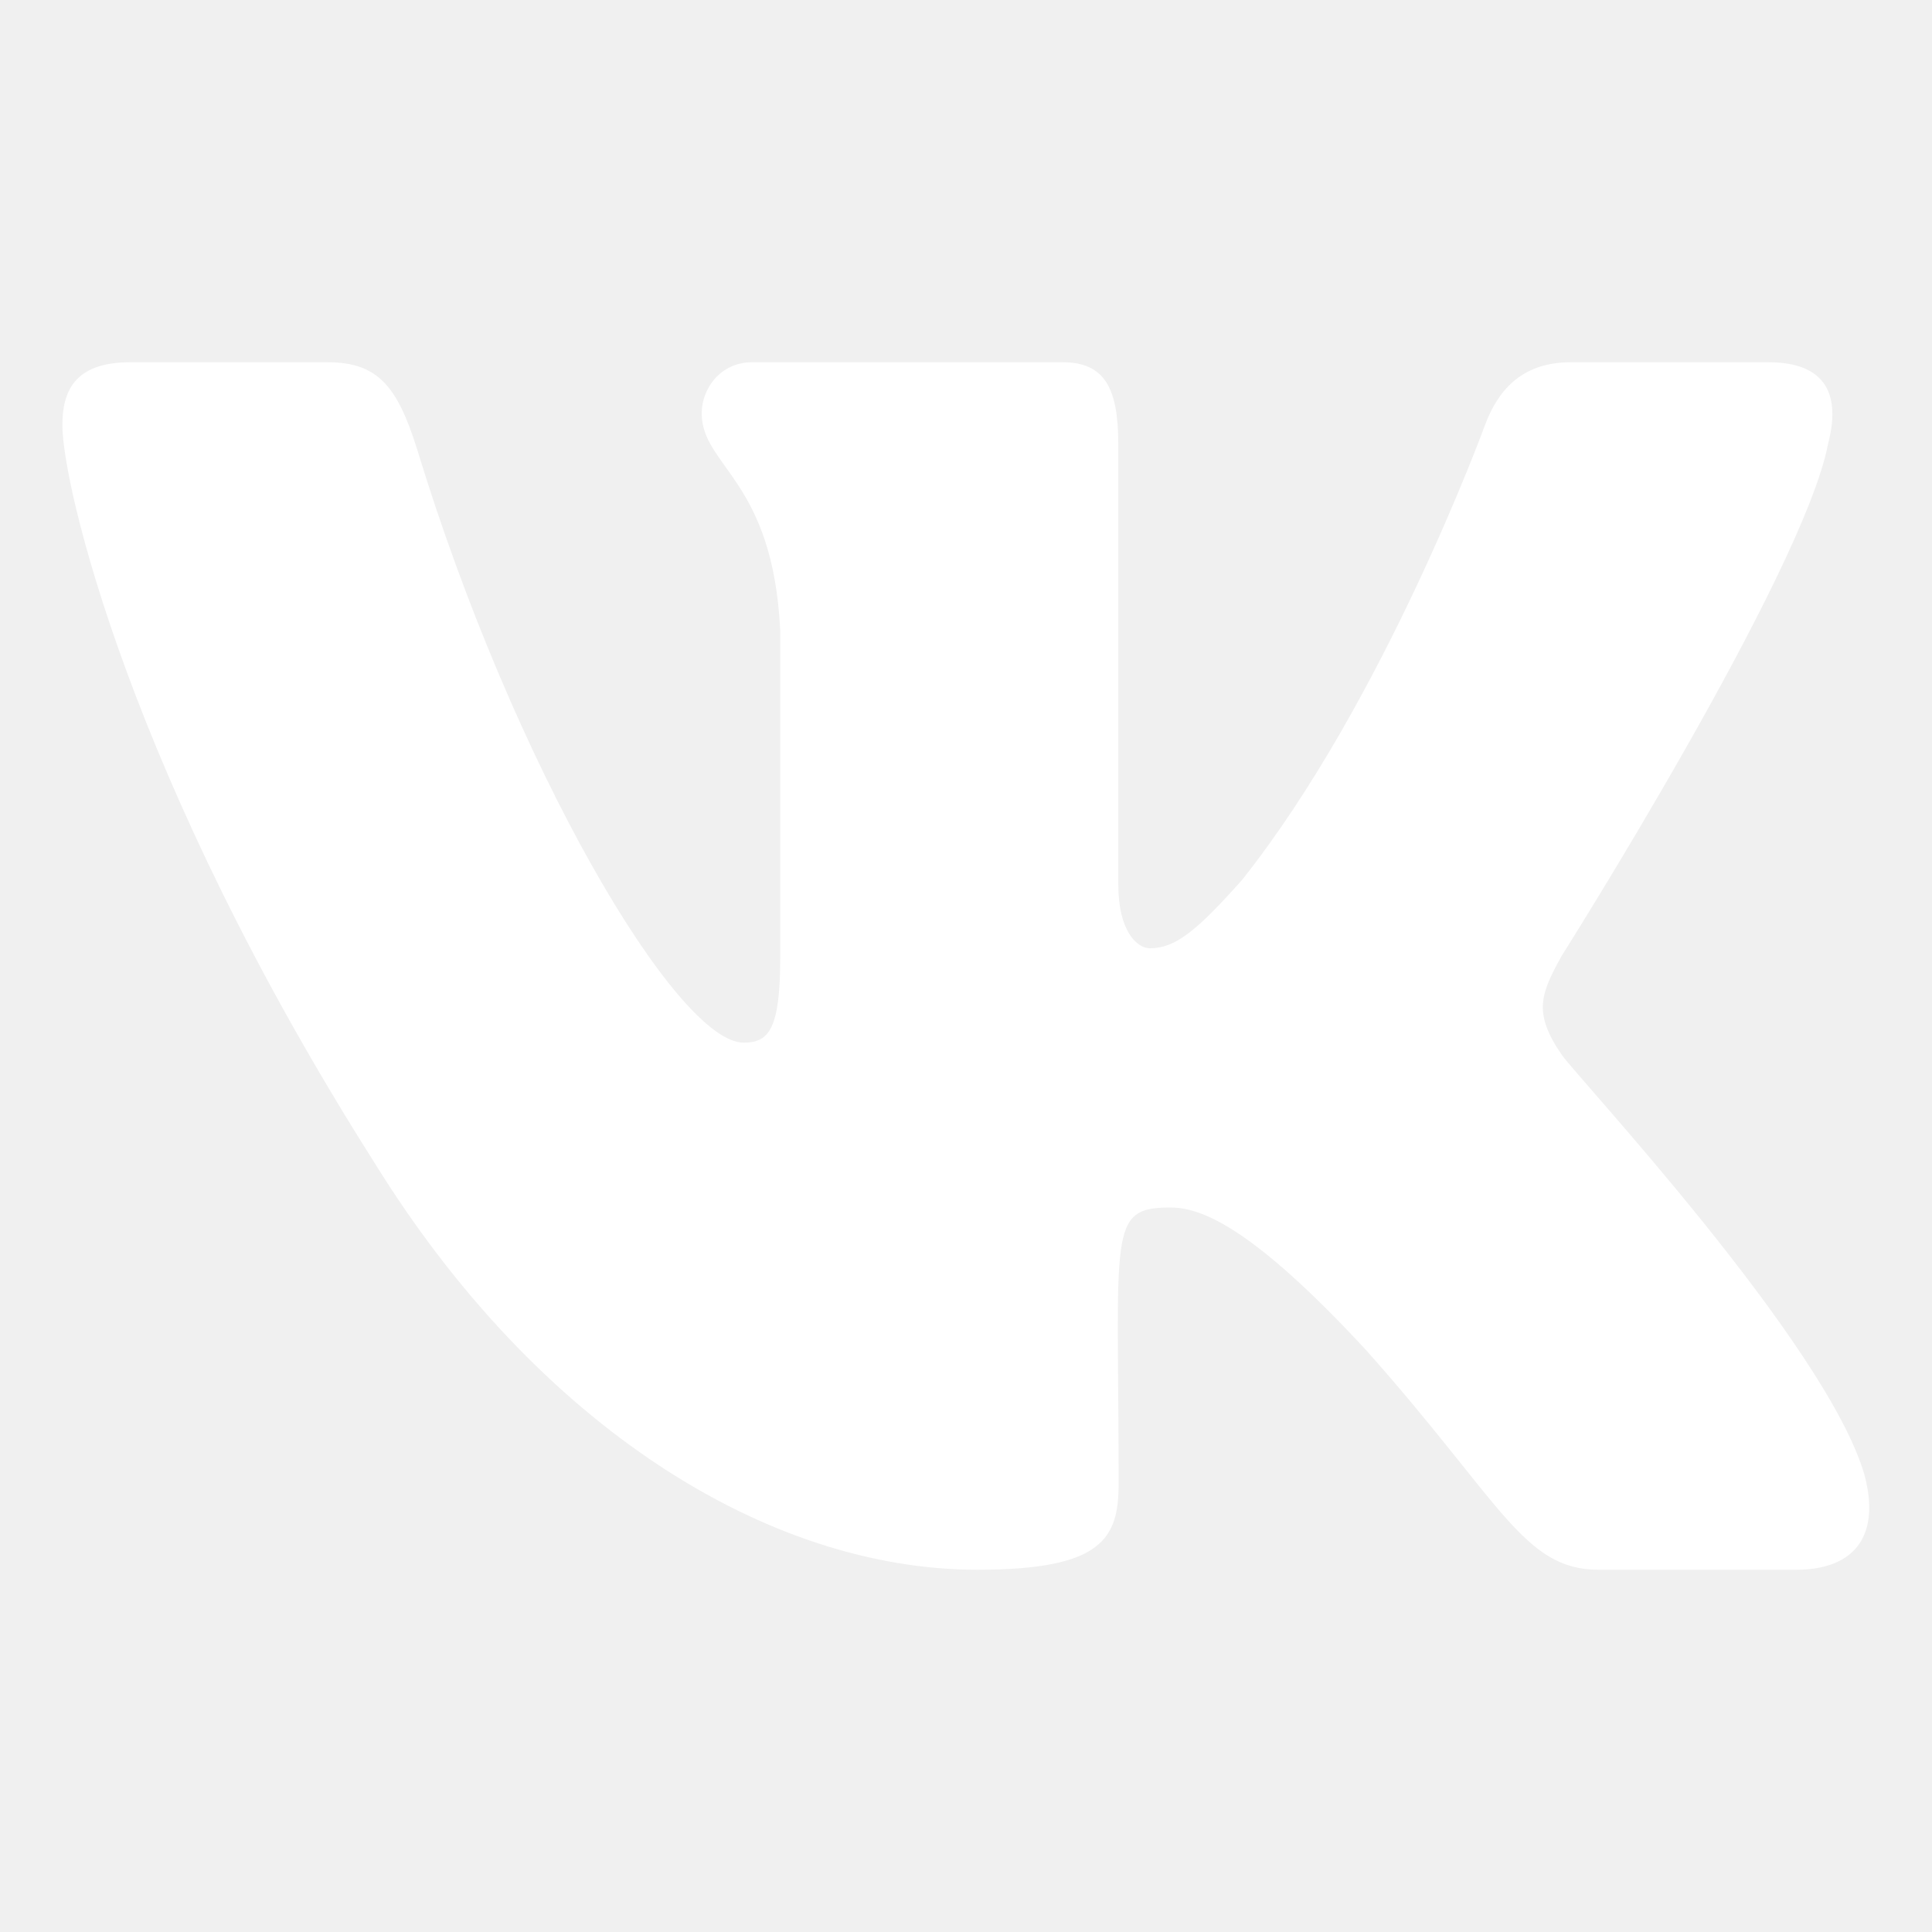
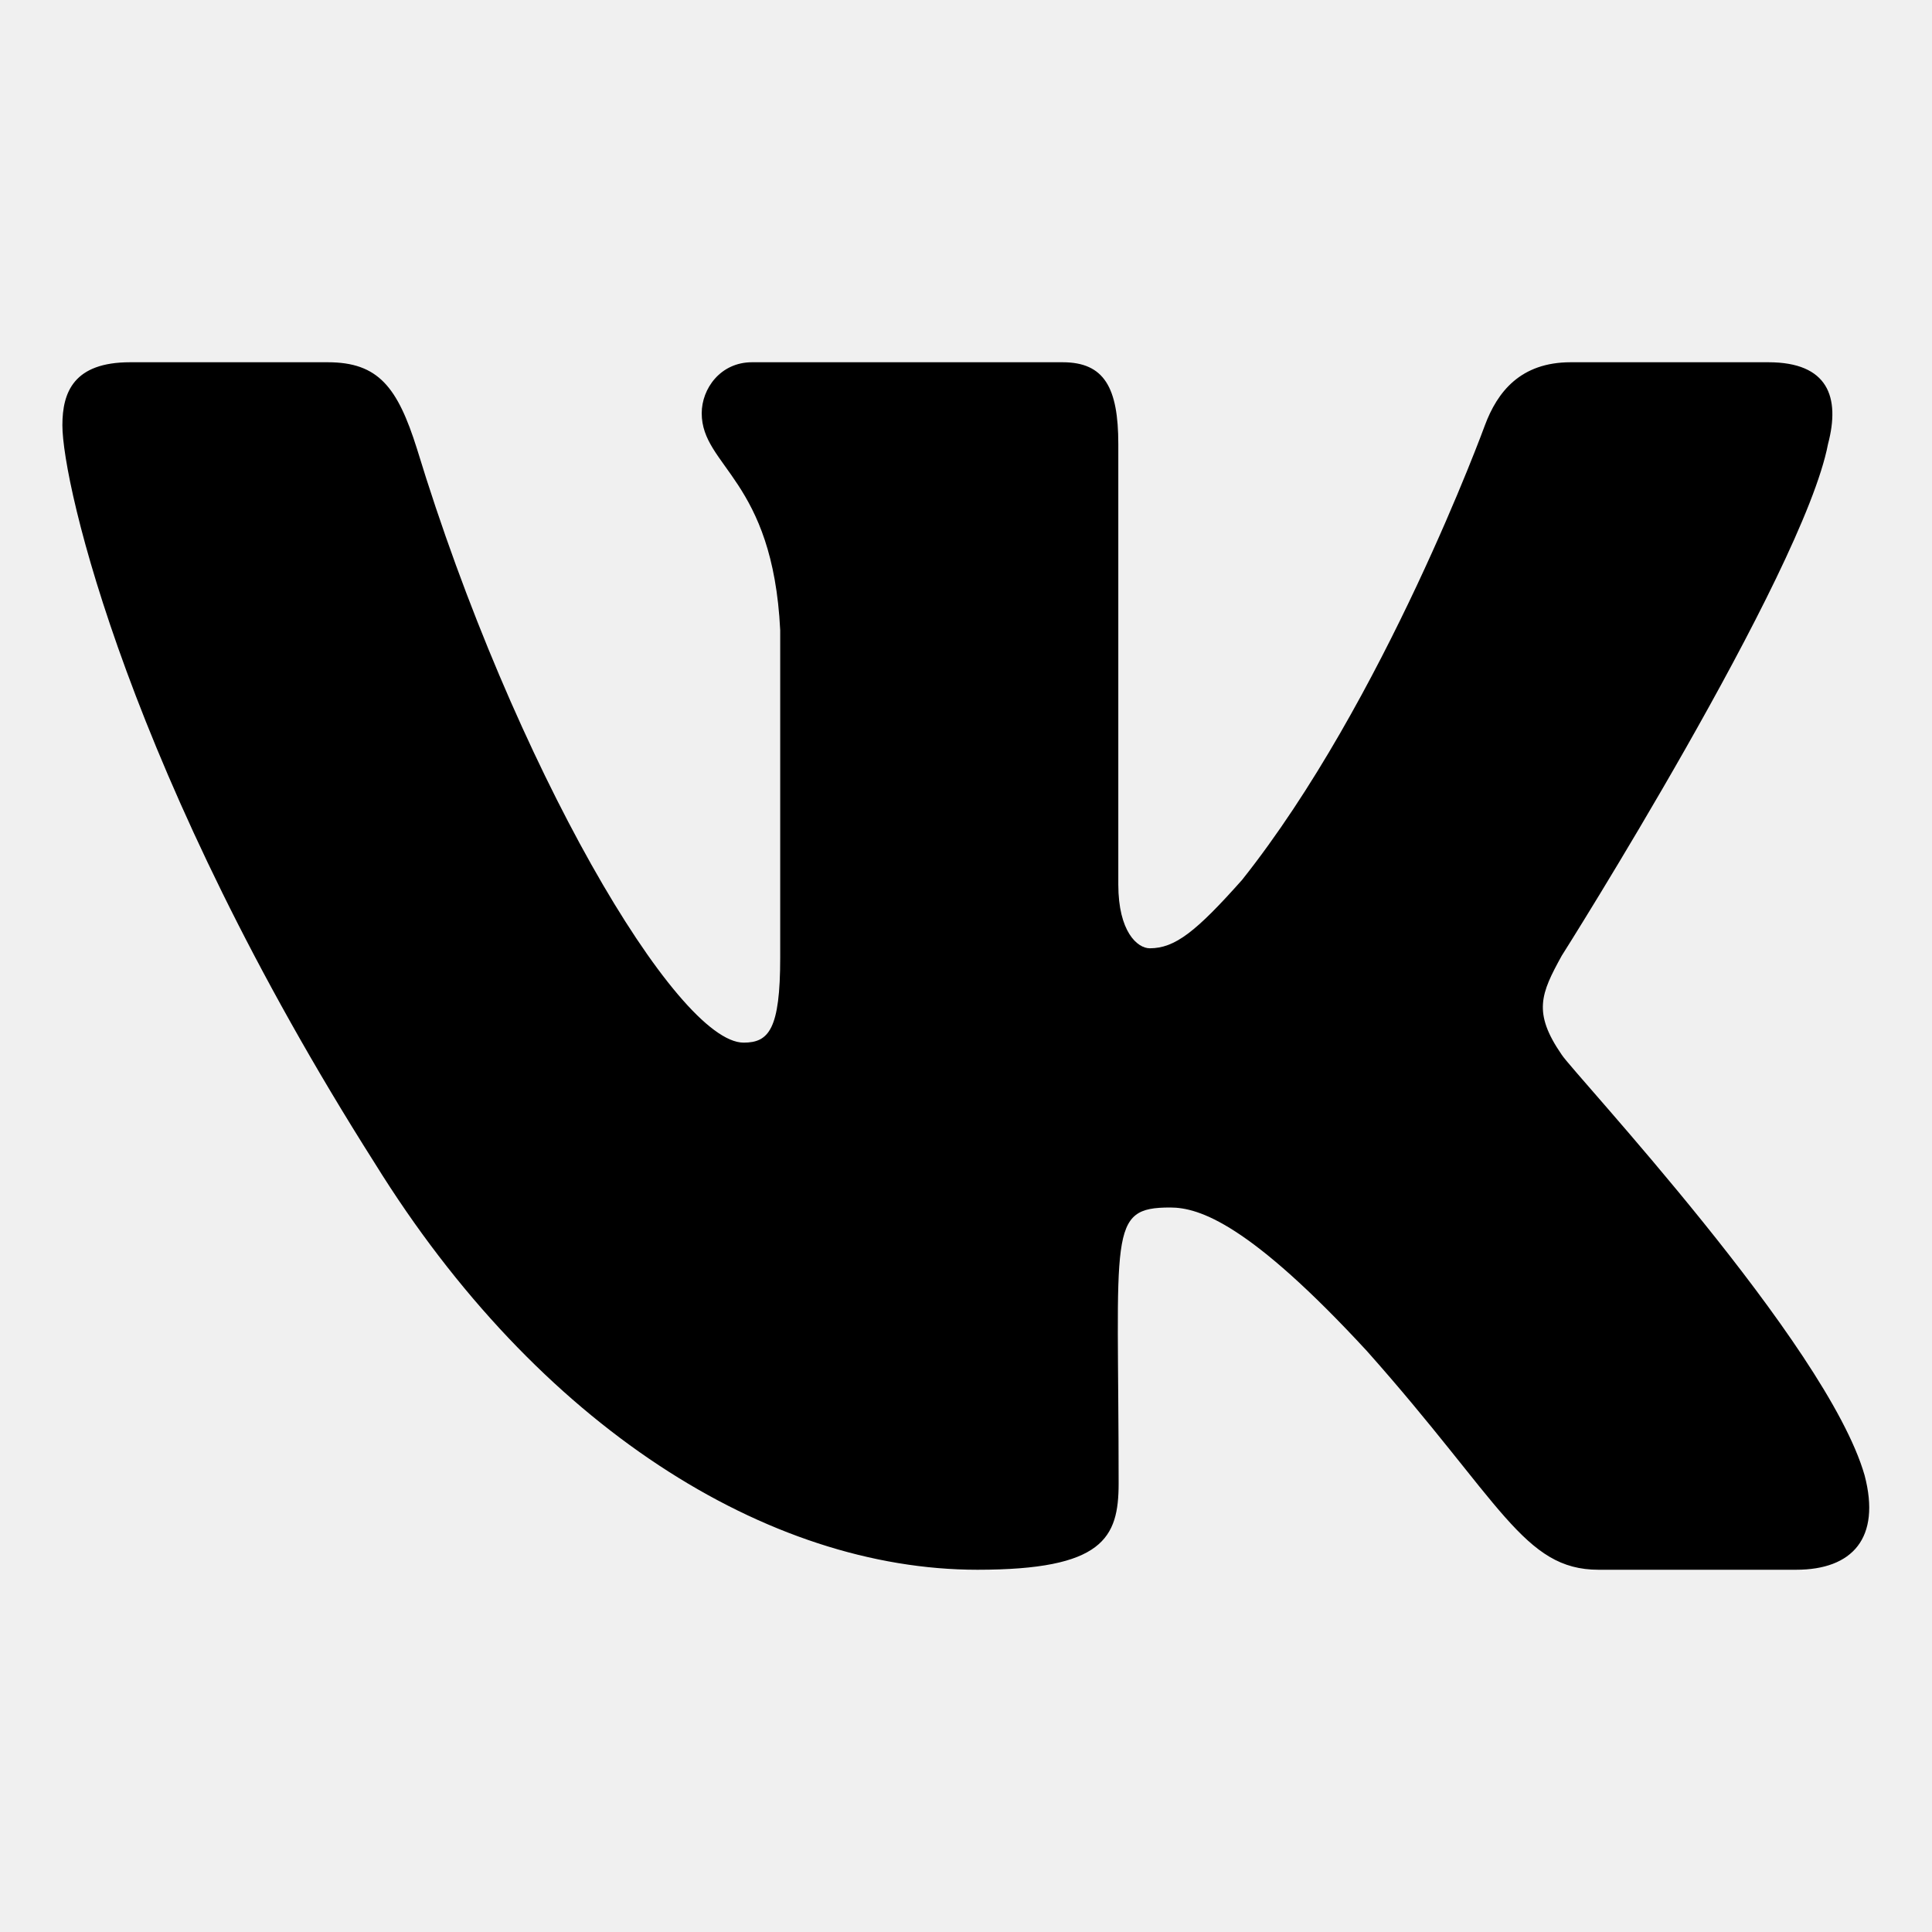
<svg xmlns="http://www.w3.org/2000/svg" width="24" height="24" viewBox="0 0 24 24" fill="none">
-   <path d="M22.708 5.517C22.863 4.931 22.708 4.5 21.967 4.5H19.512C18.887 4.5 18.6 4.87 18.446 5.283C18.446 5.283 17.196 8.709 15.429 10.931C14.858 11.573 14.596 11.78 14.283 11.78C14.129 11.78 13.892 11.573 13.892 10.988V5.517C13.892 4.814 13.717 4.5 13.2 4.5H9.342C8.95 4.5 8.717 4.828 8.717 5.133C8.717 5.798 9.6 5.953 9.692 7.828V11.897C9.692 12.787 9.55 12.952 9.238 12.952C8.404 12.952 6.379 9.511 5.179 5.573C4.938 4.809 4.7 4.5 4.071 4.5H1.617C0.917 4.5 0.775 4.87 0.775 5.283C0.775 6.014 1.608 9.647 4.654 14.447C6.683 17.723 9.542 19.5 12.142 19.5C13.704 19.5 13.896 19.106 13.896 18.427C13.896 15.295 13.754 15 14.537 15C14.9 15 15.525 15.206 16.983 16.786C18.65 18.661 18.925 19.5 19.858 19.5H22.312C23.012 19.5 23.367 19.106 23.163 18.328C22.696 16.692 19.542 13.327 19.4 13.102C19.038 12.577 19.142 12.342 19.4 11.873C19.404 11.869 22.4 7.125 22.708 5.517Z" fill="white" />
+   <path d="M22.708 5.517C22.863 4.931 22.708 4.5 21.967 4.5H19.512C18.887 4.5 18.6 4.87 18.446 5.283C18.446 5.283 17.196 8.709 15.429 10.931C14.858 11.573 14.596 11.78 14.283 11.78C14.129 11.78 13.892 11.573 13.892 10.988V5.517C13.892 4.814 13.717 4.5 13.2 4.5H9.342C8.95 4.5 8.717 4.828 8.717 5.133C8.717 5.798 9.6 5.953 9.692 7.828V11.897C9.692 12.787 9.55 12.952 9.238 12.952C8.404 12.952 6.379 9.511 5.179 5.573C4.938 4.809 4.7 4.5 4.071 4.5H1.617C0.917 4.5 0.775 4.87 0.775 5.283C0.775 6.014 1.608 9.647 4.654 14.447C6.683 17.723 9.542 19.5 12.142 19.5C13.704 19.5 13.896 19.106 13.896 18.427C13.896 15.295 13.754 15 14.537 15C14.9 15 15.525 15.206 16.983 16.786C18.65 18.661 18.925 19.5 19.858 19.5H22.312C23.012 19.5 23.367 19.106 23.163 18.328C22.696 16.692 19.542 13.327 19.4 13.102C19.038 12.577 19.142 12.342 19.4 11.873C19.404 11.869 22.4 7.125 22.708 5.517Z" fill="currentColor" />
</svg>
